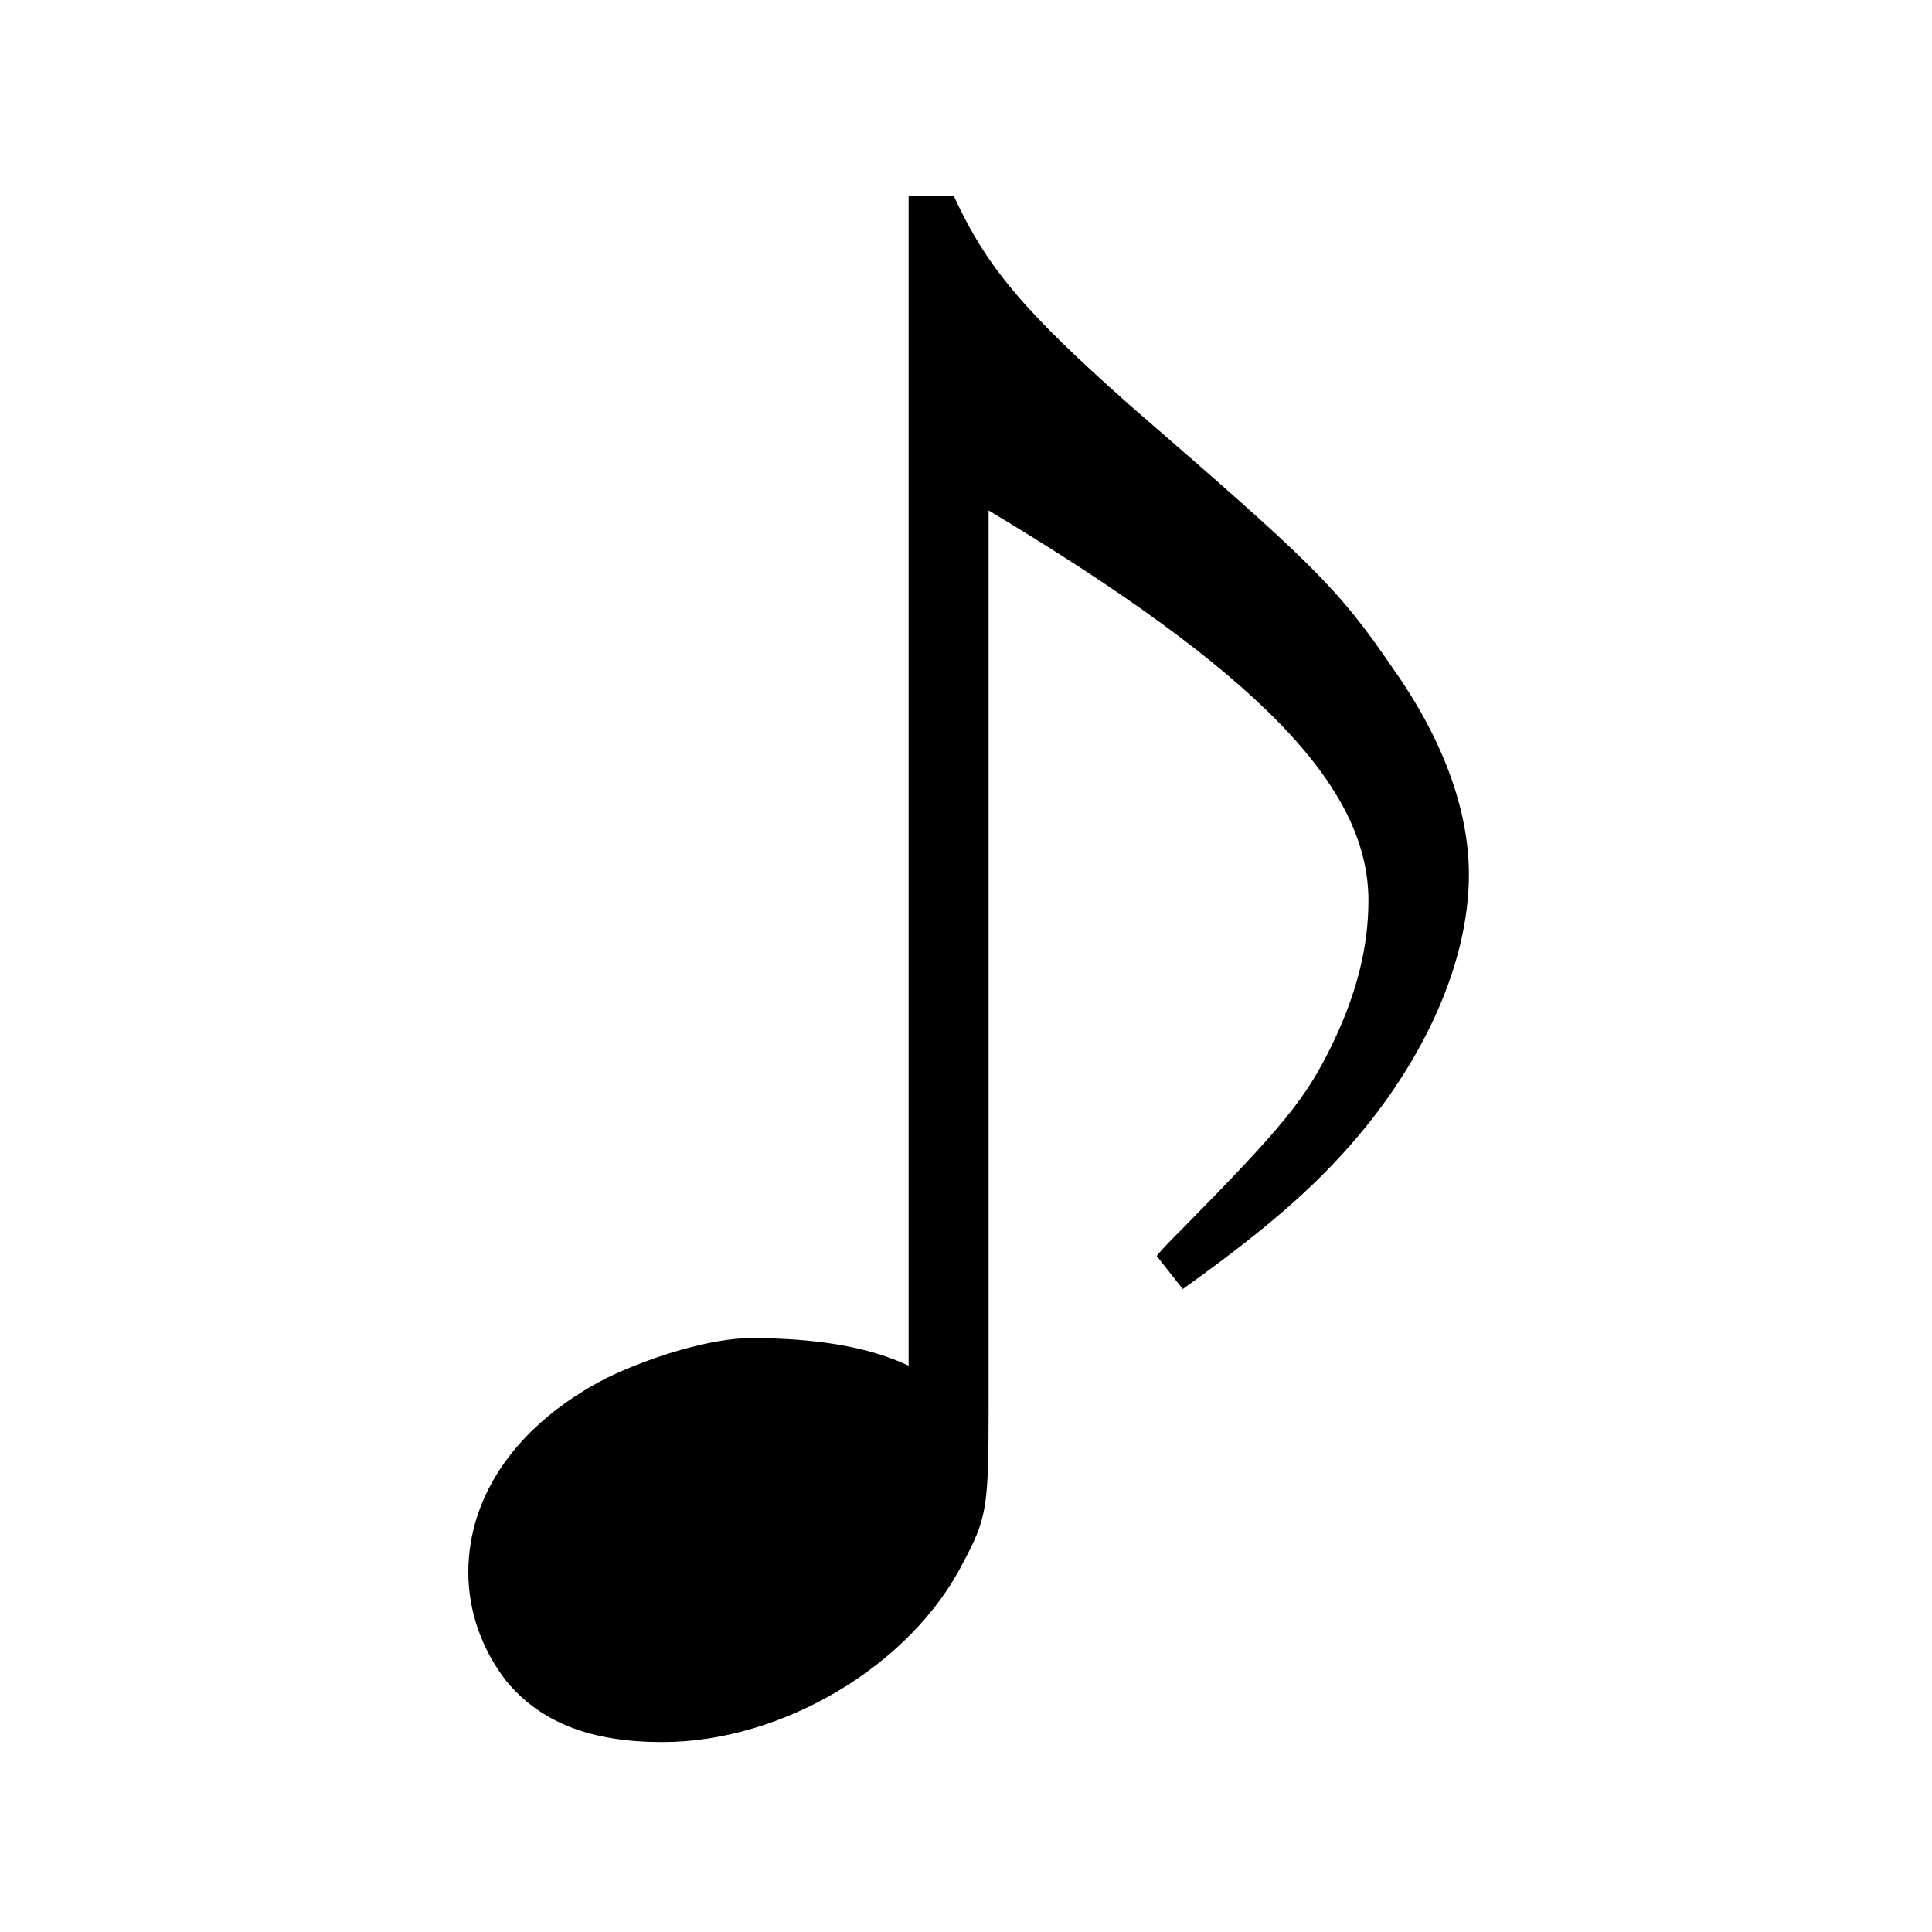
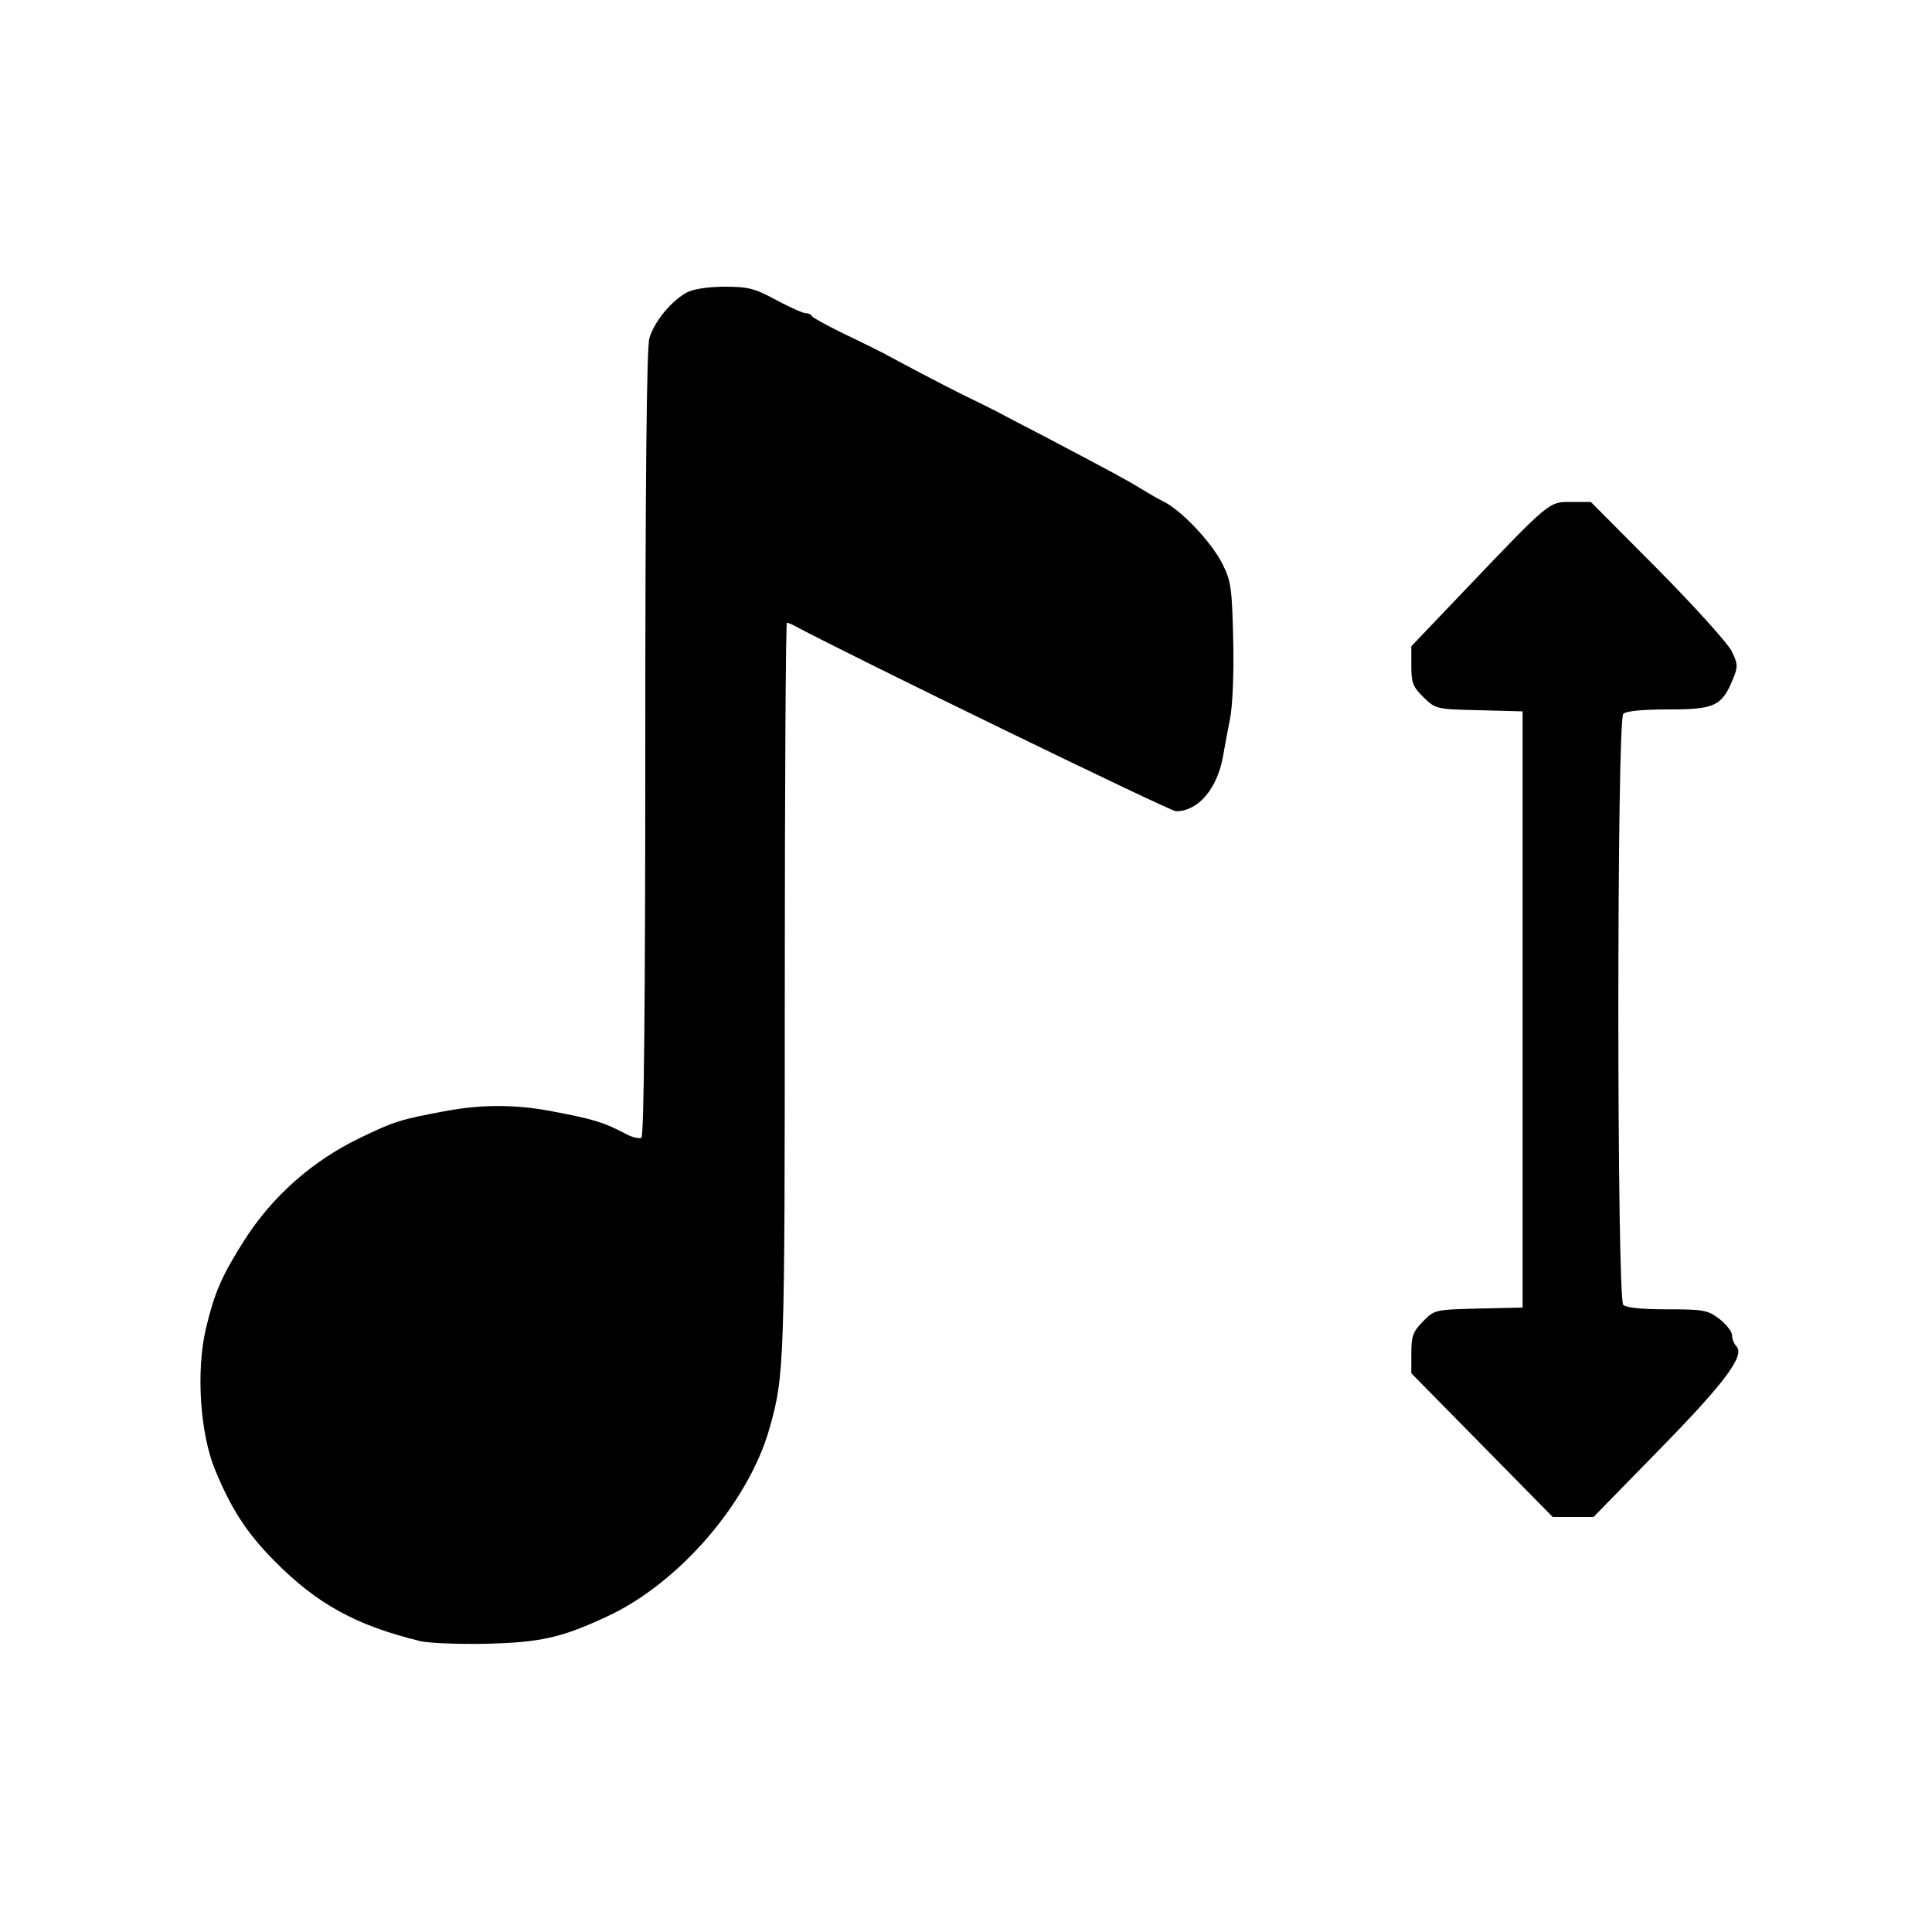
- <svg xmlns="http://www.w3.org/2000/svg" id="Layer_1" version="1.1" viewBox="0 0 100 100">
-   <path d="M49.37,10.15c1.7,3.68,3.59,5.93,9.15,10.86,9.34,8.09,10.69,9.35,13.56,13.56,2.61,3.68,3.95,7.37,3.95,10.69,0,4.22-1.98,8.89-5.3,13.02-2.25,2.78-4.85,5.11-9.51,8.44l-1.35-1.71c.36-.45.81-.89,1.26-1.34,5.3-5.38,6.47-6.82,7.82-9.6,1.26-2.61,1.88-5.03,1.88-7.46,0-5.92-5.74-11.84-19.66-20.19v46.42c0,5.21-.09,5.74-1.34,8.08-2.7,5.29-9.34,9.25-15.54,9.25-3.67,0-6.28-.99-8.07-3.14-1.26-1.62-1.98-3.59-1.98-5.65,0-4.05,2.6-7.72,7.17-10.06,2.42-1.17,5.48-2.06,7.46-2.06,3.31,0,6.09.44,8.16,1.43V10.15h2.34Z" />
+ <svg xmlns="http://www.w3.org/2000/svg" viewBox="0 0 100 100">
+   <path d="M21.78 84.95 C18.44 84.14 16.41 83.03 14.19 80.78 C12.77 79.34 11.98 78.12 11.15 76.12 C10.35 74.22 10.14 70.95 10.66 68.76 C11.1 66.91 11.47 66.05 12.63 64.22 C14.08 61.93 16.17 60.08 18.65 58.89 C20.44 58.03 20.7 57.95 23.05 57.51 C24.91 57.16 26.66 57.16 28.52 57.51 C30.74 57.93 31.24 58.08 32.47 58.73 C32.77 58.88 33.1 58.95 33.2 58.89 C33.33 58.81 33.4 51.78 33.4 38.51 C33.4 24.98 33.47 18.02 33.61 17.52 C33.84 16.67 34.77 15.54 35.57 15.13 C35.89 14.96 36.67 14.84 37.51 14.84 C38.74 14.84 39.07 14.93 40.18 15.53 C40.87 15.9 41.56 16.21 41.7 16.21 C41.84 16.21 41.99 16.28 42.02 16.36 C42.06 16.44 42.79 16.84 43.65 17.26 C44.51 17.67 45.48 18.15 45.8 18.32 C46.12 18.5 47 18.96 47.75 19.36 C48.51 19.76 49.6 20.32 50.2 20.61 C50.79 20.89 51.43 21.22 51.63 21.32 C51.84 21.43 52.93 22.01 54.08 22.6 C57.55 24.43 58.27 24.81 59.08 25.31 C59.51 25.57 59.99 25.85 60.15 25.92 C61.09 26.35 62.72 28.06 63.29 29.22 C63.72 30.08 63.77 30.47 63.83 33.13 C63.87 34.89 63.8 36.56 63.66 37.24 C63.54 37.86 63.37 38.73 63.3 39.16 C63 40.84 62.01 41.99 60.87 41.99 C60.56 41.99 44.2 34.03 41.16 32.41 C40.98 32.31 40.78 32.23 40.73 32.23 C40.67 32.23 40.62 40.73 40.62 51.12 C40.62 70.63 40.6 71.21 39.83 73.93 C38.74 77.78 35.14 81.95 31.42 83.67 C29.06 84.77 27.97 85.01 25.2 85.08 C23.75 85.11 22.21 85.05 21.78 84.95 Z M76.71 74.8 L73.05 71.08 L73.05 70.05 C73.05 69.16 73.13 68.93 73.65 68.4 C74.25 67.79 74.26 67.79 76.53 67.73 L78.81 67.68 L78.81 52.25 L78.81 36.82 L76.56 36.76 C74.34 36.71 74.31 36.7 73.68 36.09 C73.13 35.55 73.05 35.34 73.05 34.46 L73.05 33.45 L75.73 30.64 C80.27 25.88 80.16 25.98 81.33 25.98 L82.34 25.98 L85.81 29.47 C87.71 31.39 89.43 33.3 89.63 33.7 C89.96 34.38 89.96 34.51 89.7 35.14 C89.13 36.54 88.76 36.72 86.38 36.72 C84.99 36.72 84.18 36.8 84.02 36.95 C83.68 37.29 83.68 67.2 84.02 67.54 C84.18 67.69 84.97 67.77 86.3 67.77 C88.19 67.77 88.39 67.81 89 68.27 C89.35 68.55 89.65 68.92 89.65 69.11 C89.65 69.3 89.75 69.55 89.87 69.68 C90.34 70.15 89.28 71.57 85.87 75.05 L82.48 78.52 L81.42 78.52 L80.37 78.52 L76.71 74.8 Z" fill="#000000" fill-rule="evenodd" />
</svg>
